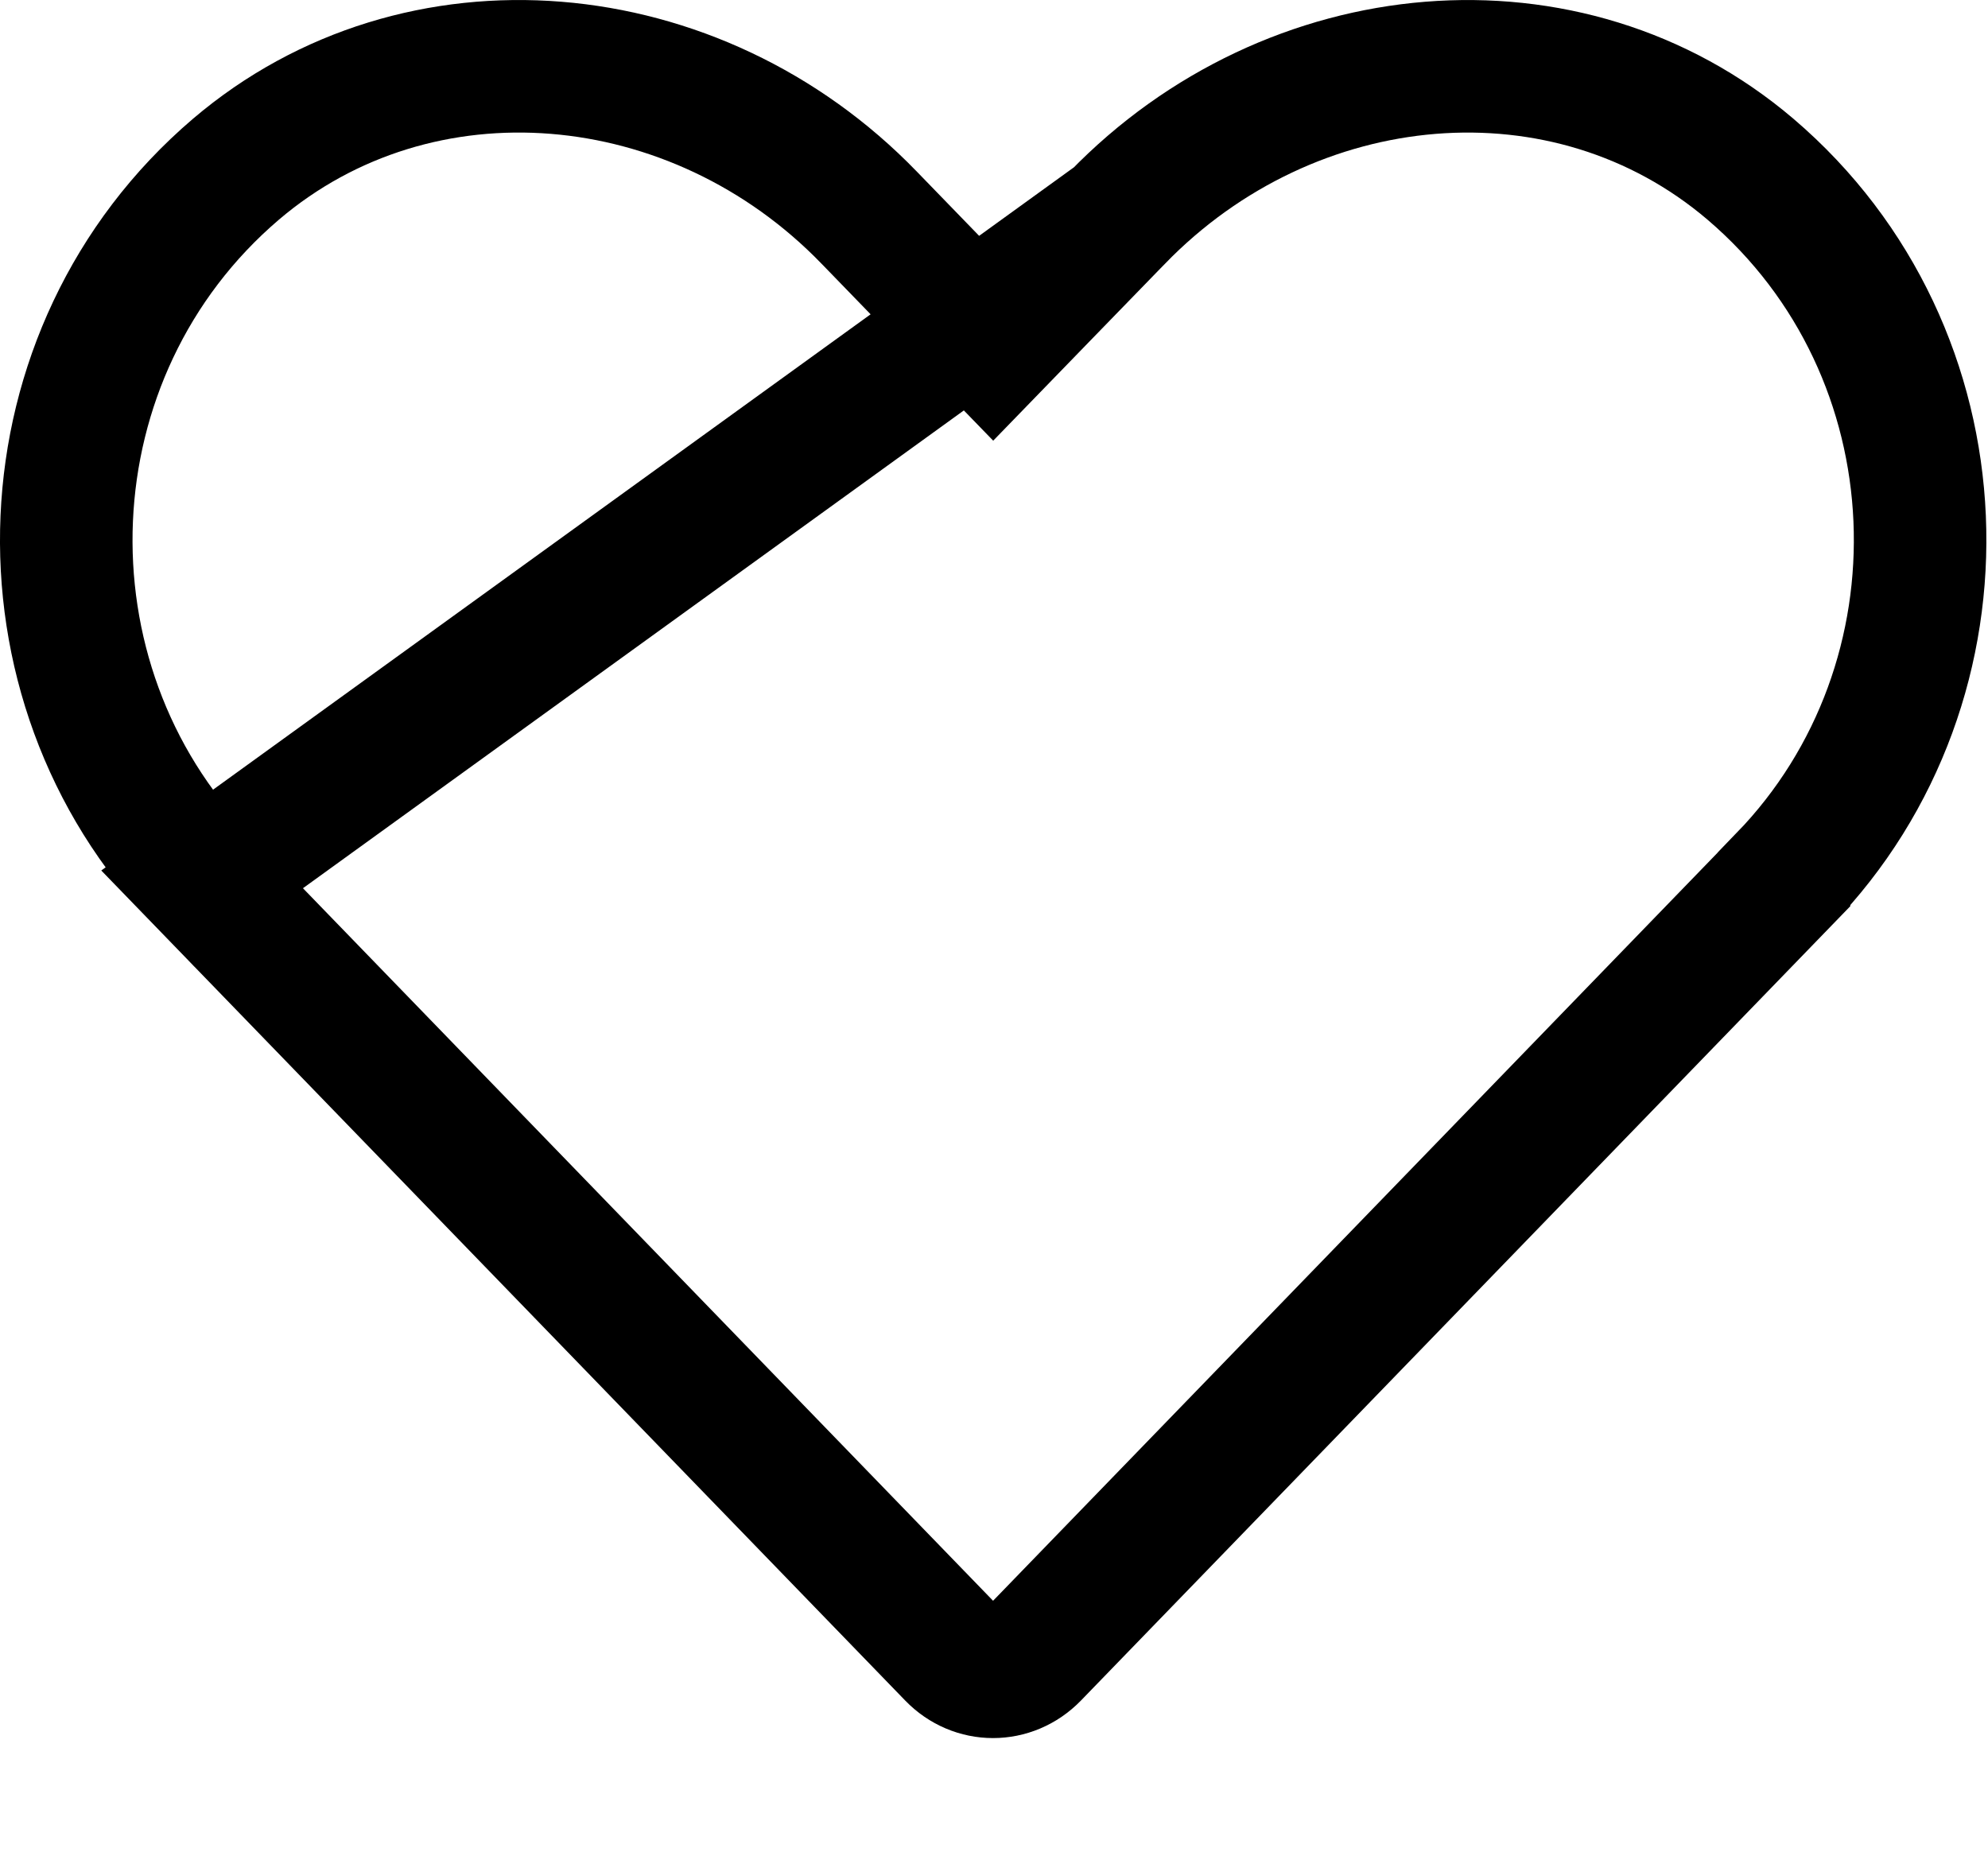
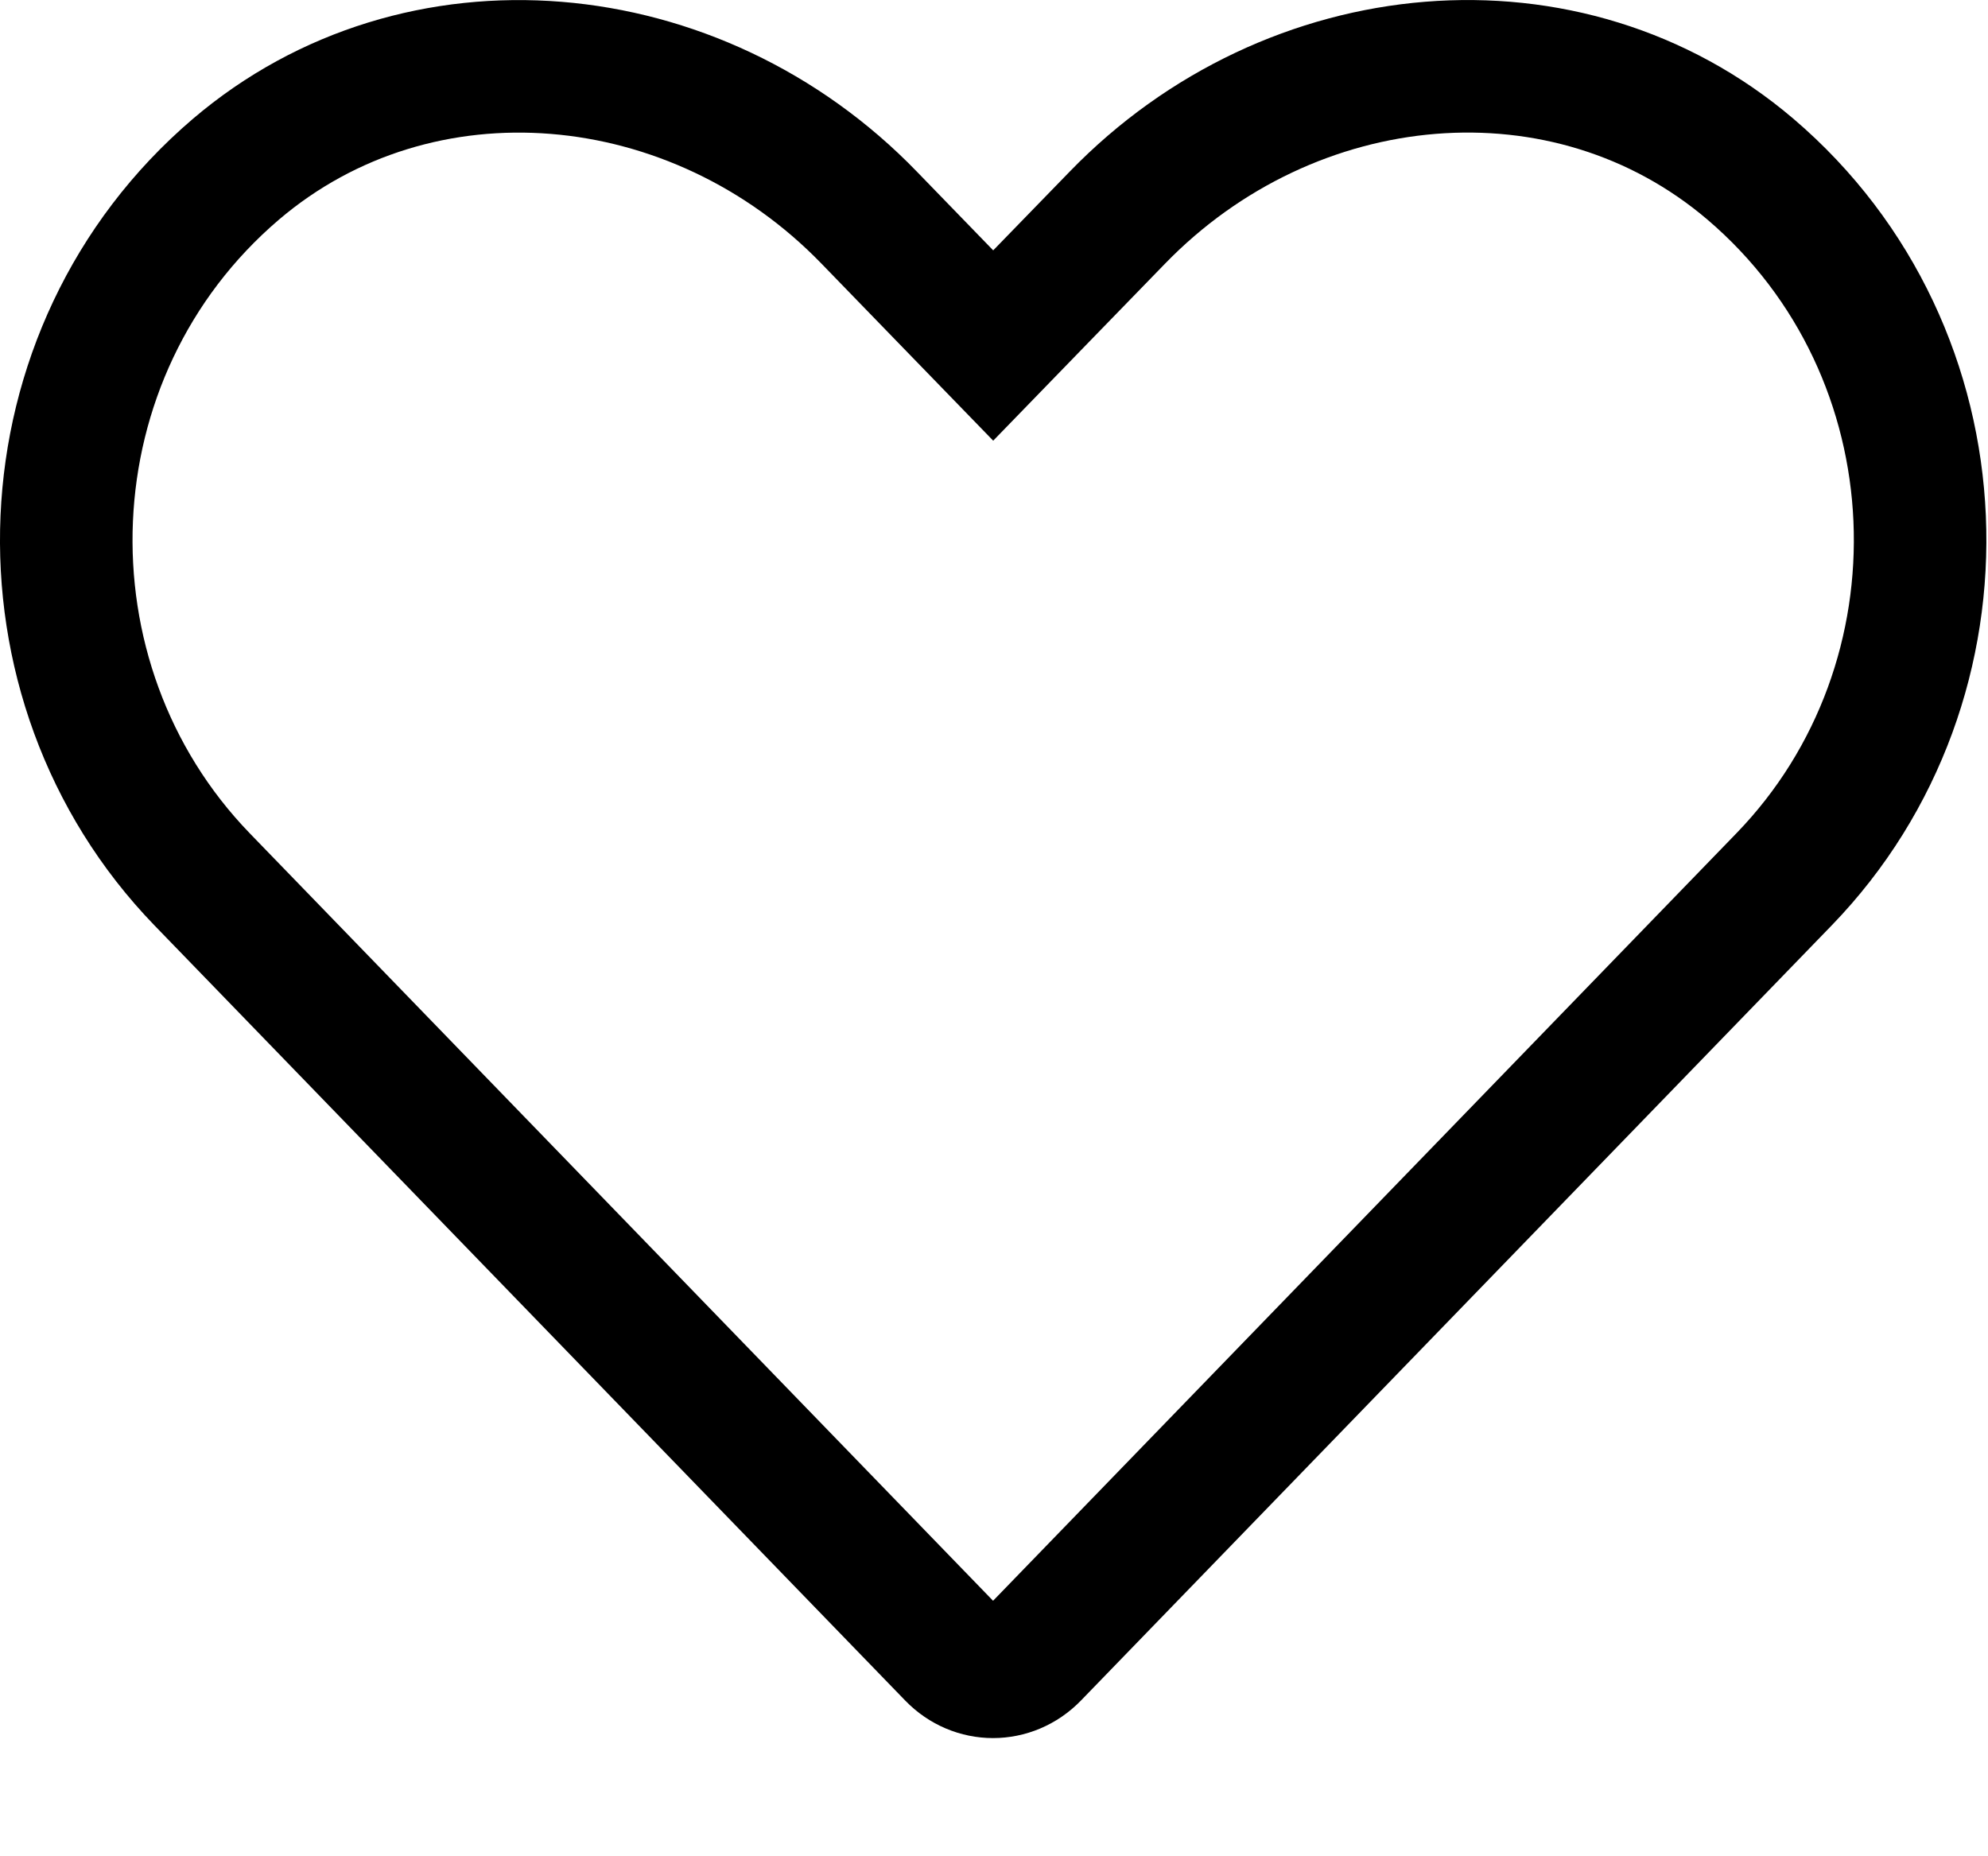
<svg xmlns="http://www.w3.org/2000/svg" width="15" height="14" viewBox="0 0 15 14" fill="none">
-   <path d="M8.43 1.643L8.43 1.643L7.853 2.237L7.494 2.607L7.135 2.237L6.559 1.643L6.558 1.642C5.25 0.29 3.16 0.101 1.78 1.277C0.164 2.656 0.077 5.138 1.525 6.635L8.43 1.643ZM8.43 1.643C9.741 0.29 11.828 0.101 13.208 1.277C14.824 2.656 14.911 5.138 13.461 6.634L13.461 6.635L7.797 12.483C7.627 12.658 7.358 12.658 7.189 12.483L1.525 6.635L8.43 1.643Z" stroke="black" />
+   <path d="M7.853 2.237L8.43 1.643C9.741 0.29 11.828 0.101 13.208 1.277C14.824 2.656 14.911 5.138 13.461 6.635L7.797 12.483C7.627 12.658 7.358 12.658 7.189 12.483L1.525 6.635C0.077 5.138 0.164 2.656 1.78 1.277C3.16 0.101 5.251 0.291 6.559 1.643L7.135 2.237L7.494 2.607L7.853 2.237Z" stroke="black" />
</svg>
